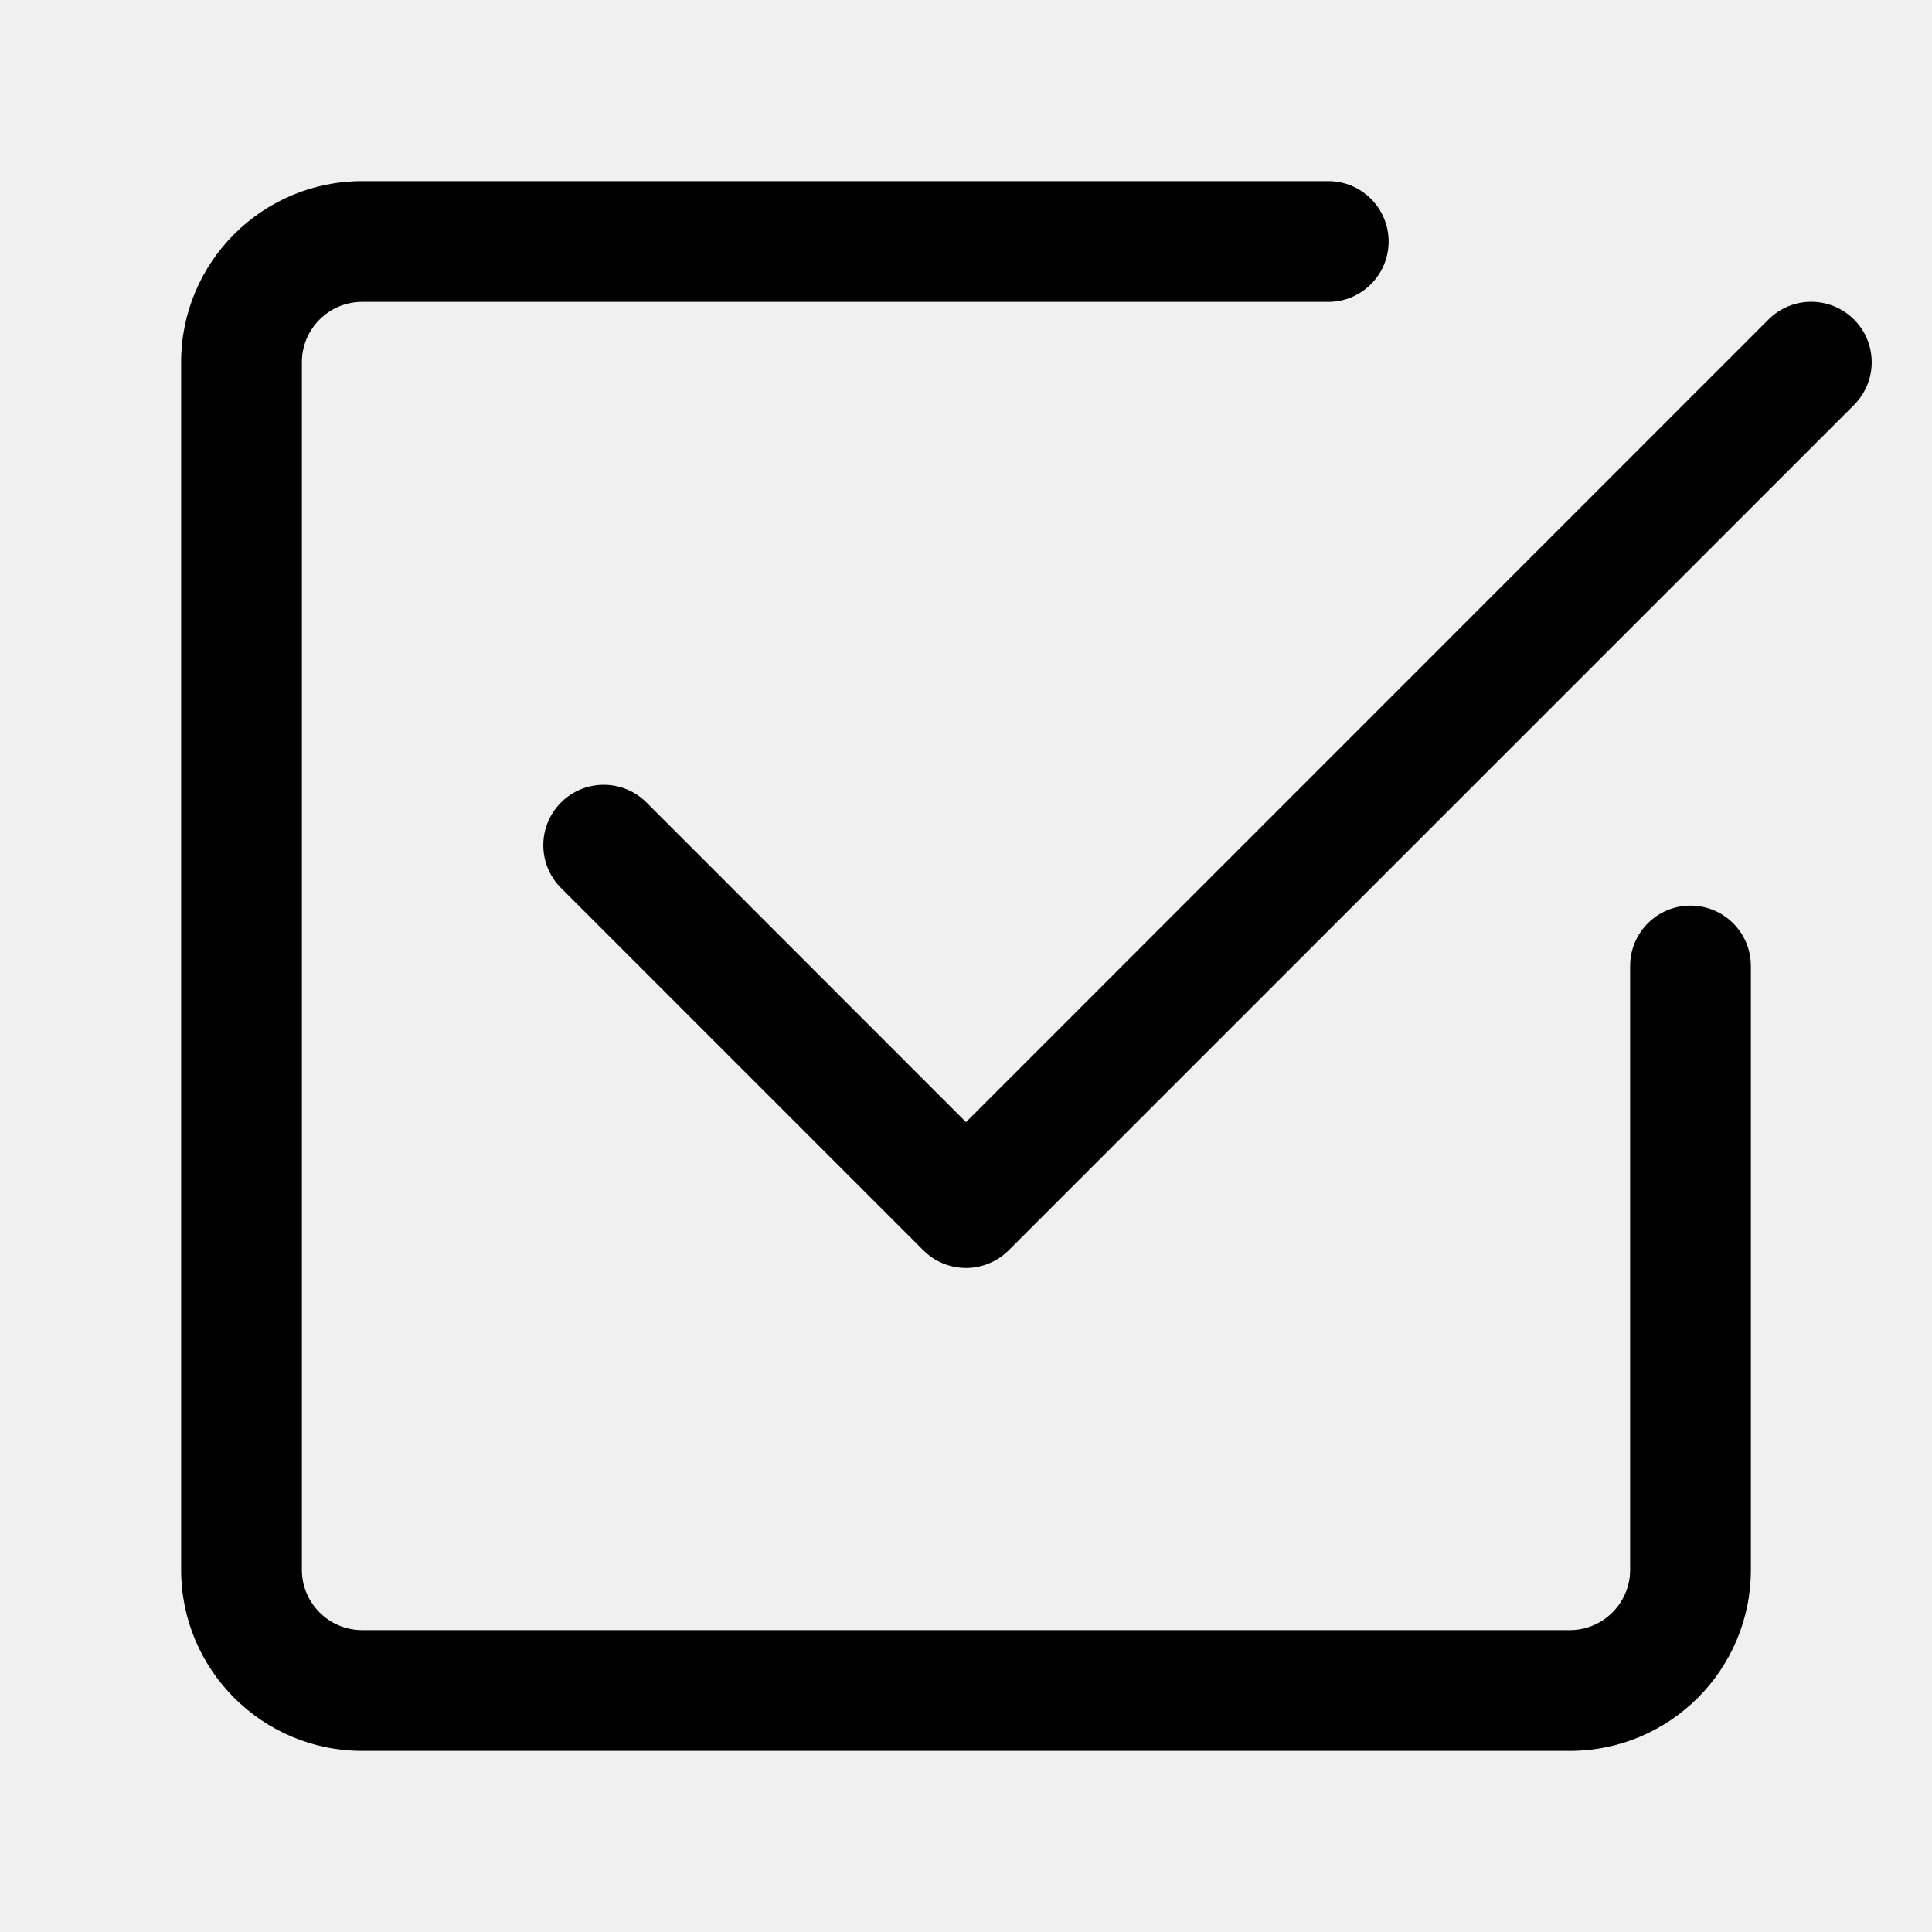
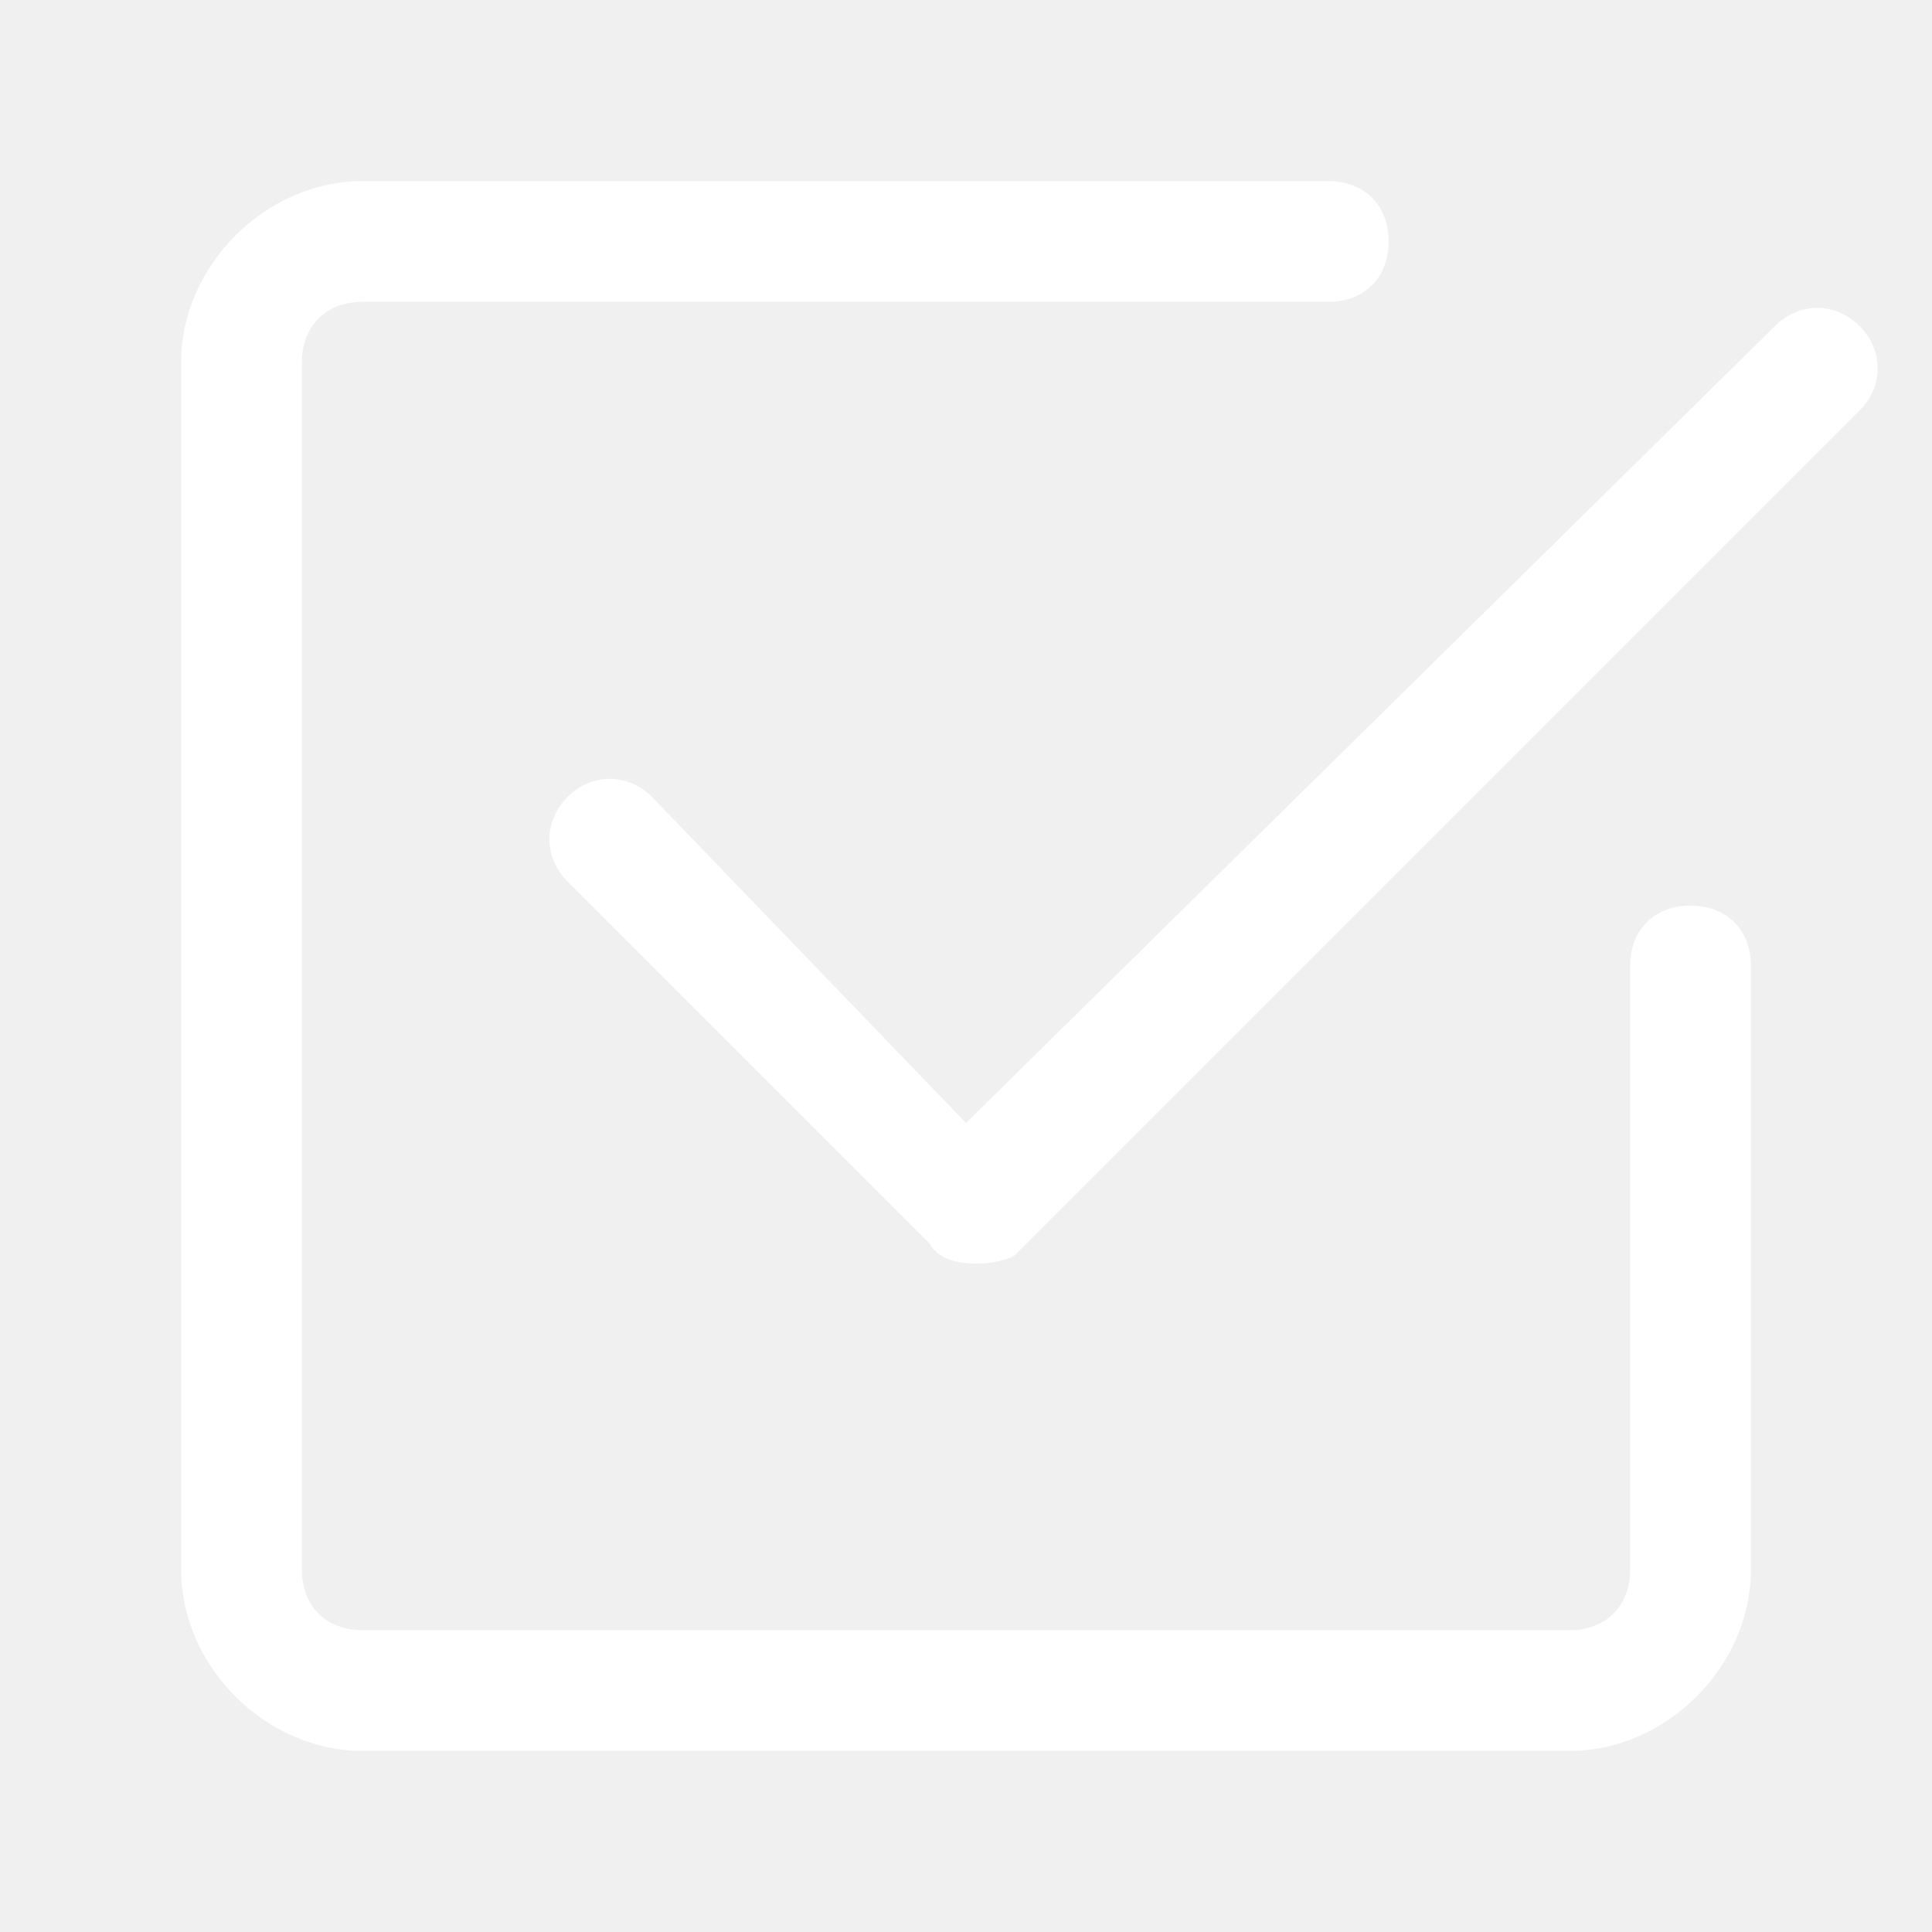
- <svg xmlns="http://www.w3.org/2000/svg" width="16" height="16" fill="currentColor" class="bi bi-check2-square" viewBox="0 0 16 16">
-   <path d="M3 14.5A1.5 1.5 0 0 1 1.5 13V3A1.5 1.5 0 0 1 3 1.5h8a.5.5 0 0 1 0 1H3a.5.5 0 0 0-.5.5v10a.5.5 0 0 0 .5.5h10a.5.5 0 0 0 .5-.5V8a.5.5 0 0 1 1 0v5a1.5 1.5 0 0 1-1.5 1.5H3z" />
-   <path d="m8.354 10.354 7-7a.5.5 0 0 0-.708-.708L8 9.293 5.354 6.646a.5.5 0 1 0-.708.708l3 3a.5.5 0 0 0 .708 0z" />
+ <svg xmlns="http://www.w3.org/2000/svg" version="1.1" id="Ebene_1" x="0px" y="0px" viewBox="0 0 16 16" style="enable-background:new 0 0 16 16;" xml:space="preserve">
+   <style type="text/css">
+ 	.st0{fill:#FFFFFF;}
+ </style>
+   <path class="st0" d="M3,14.5c-0.8,0-1.5-0.7-1.5-1.5V3c0-0.8,0.7-1.5,1.5-1.5h8c0.3,0,0.5,0.2,0.5,0.5S11.3,2.5,11,2.5H3  C2.7,2.5,2.5,2.7,2.5,3v10c0,0.3,0.2,0.5,0.5,0.5h10c0.3,0,0.5-0.2,0.5-0.5V8c0-0.3,0.2-0.5,0.5-0.5s0.5,0.2,0.5,0.5v5  c0,0.8-0.7,1.5-1.5,1.5H3z" />
+   <path class="st0" d="M8.4,10.4l7-7c0.2-0.2,0.2-0.5,0-0.7c-0.2-0.2-0.5-0.2-0.7,0l0,0L8,9.3L5.4,6.6c-0.2-0.2-0.5-0.2-0.7,0  s-0.2,0.5,0,0.7l3,3C7.8,10.5,8.2,10.5,8.4,10.4C8.4,10.4,8.4,10.4,8.4,10.4z" />
</svg>
